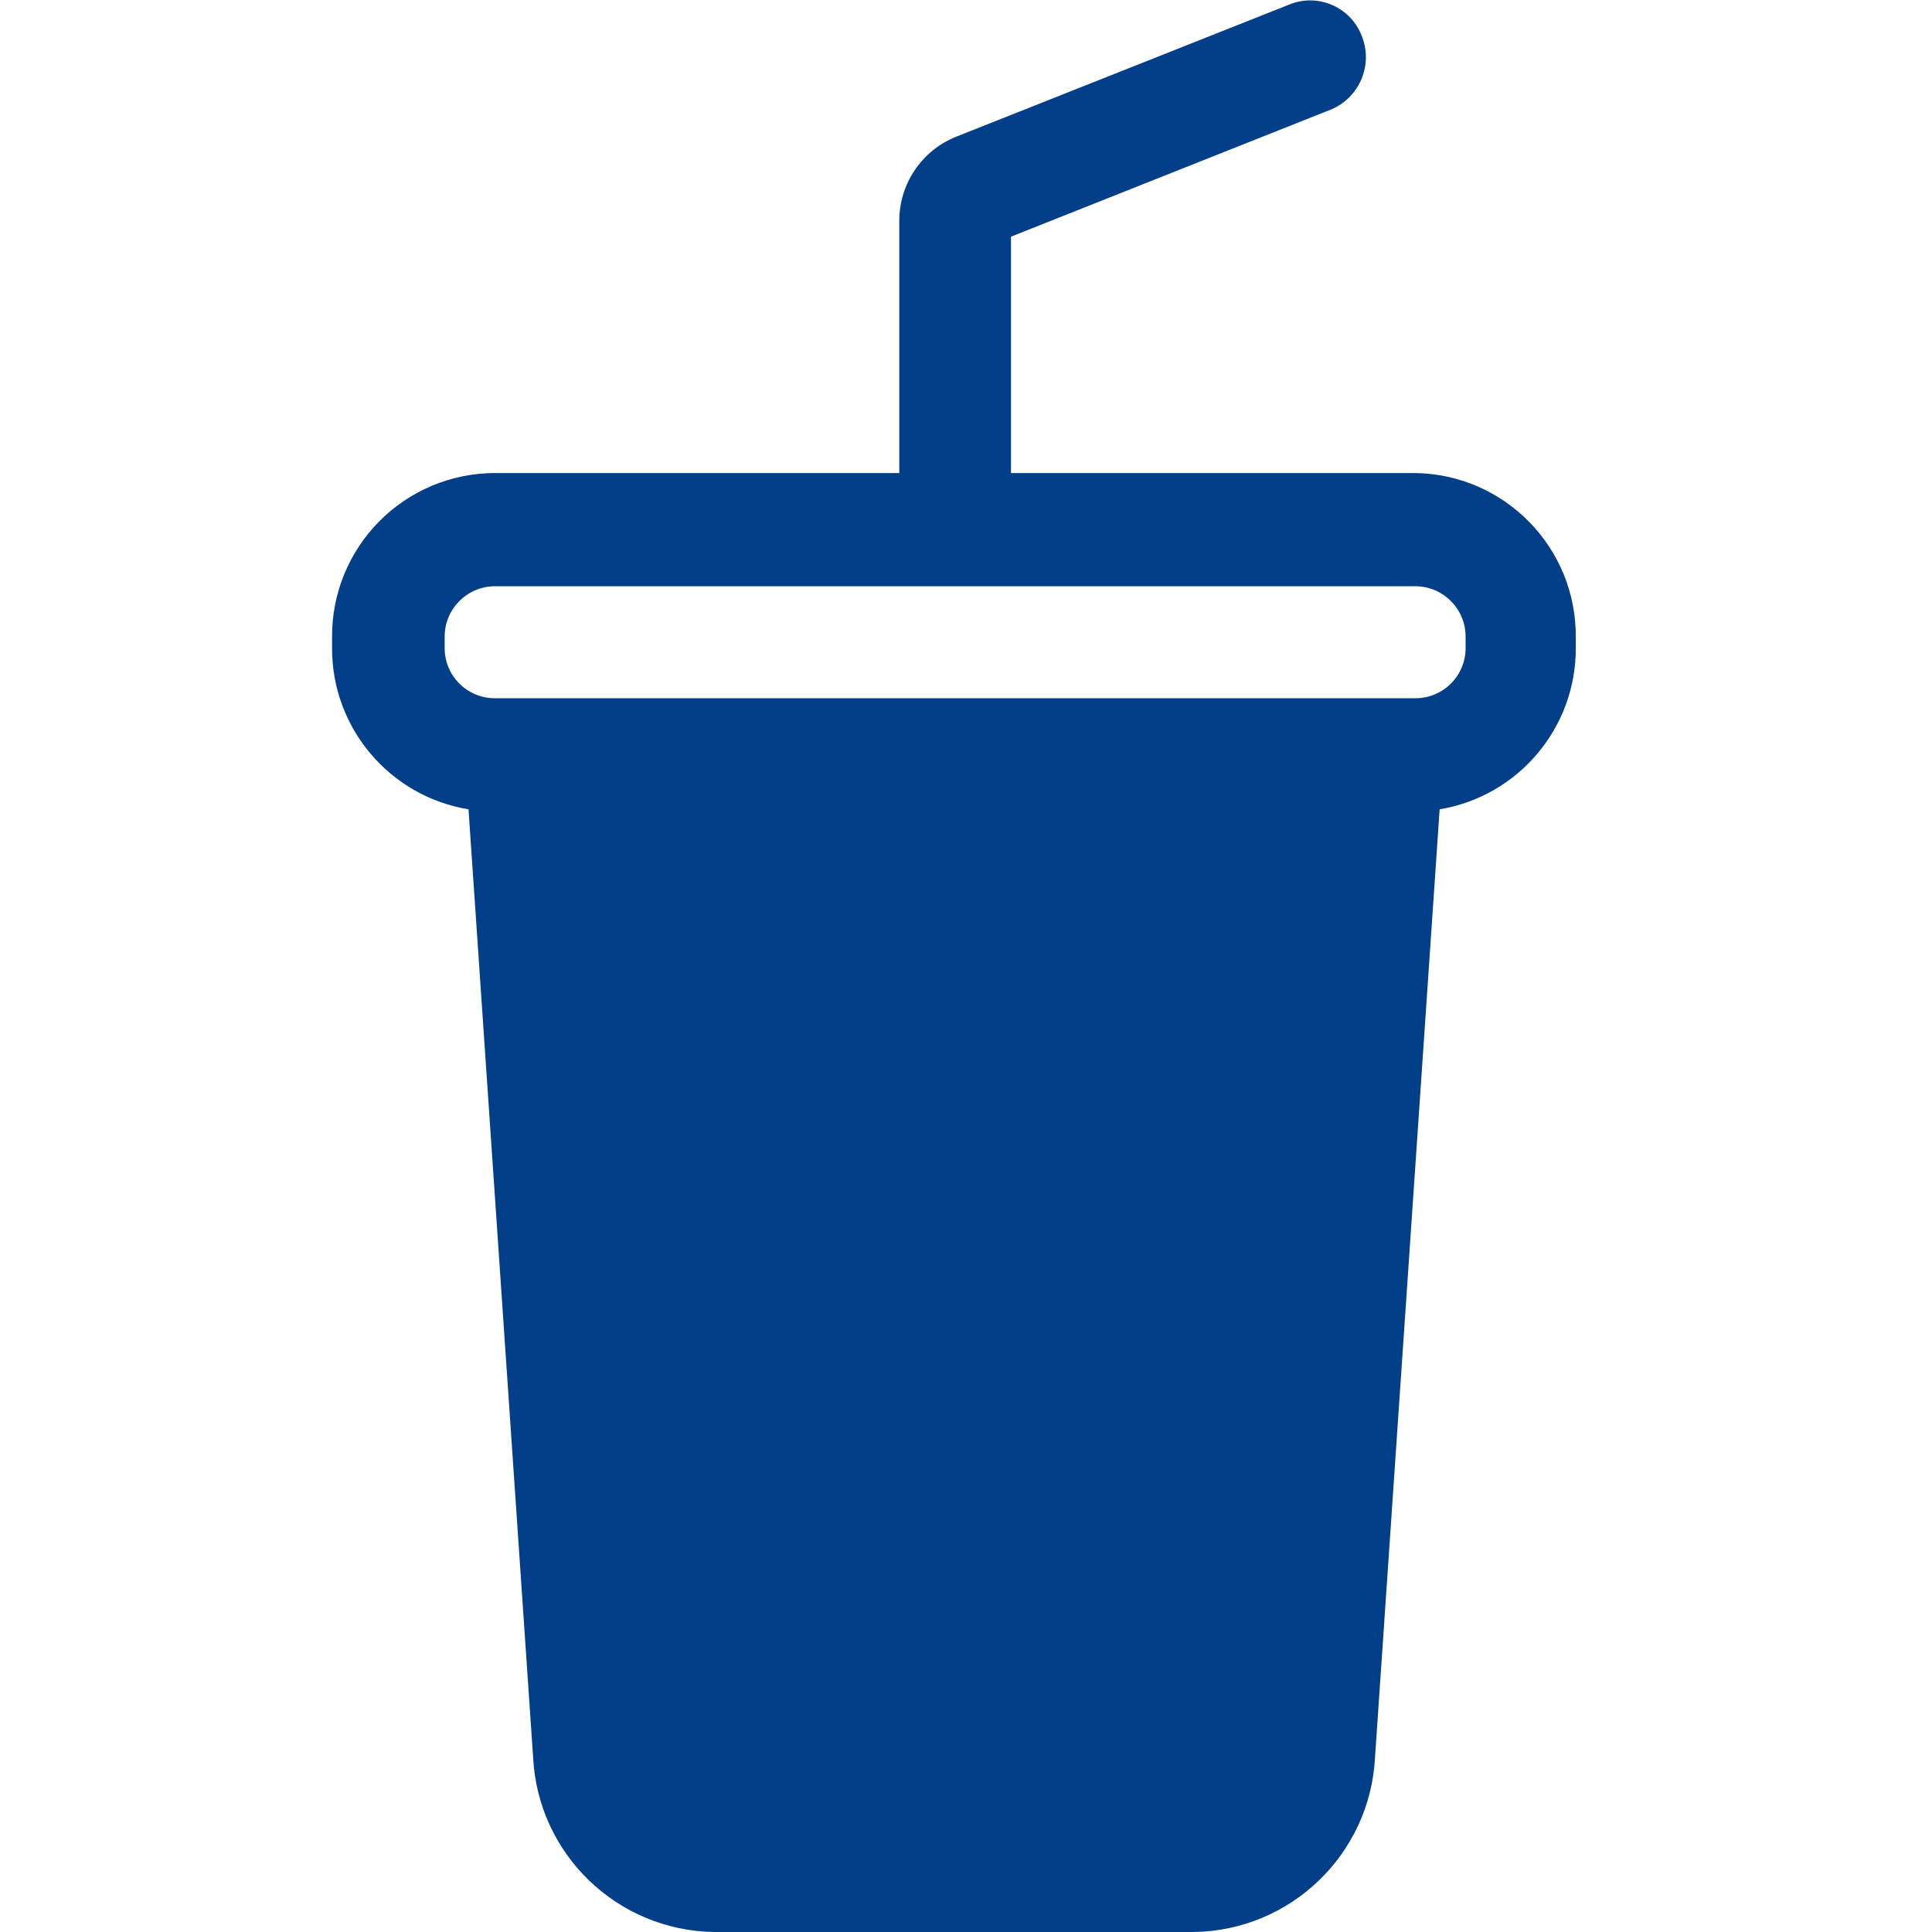
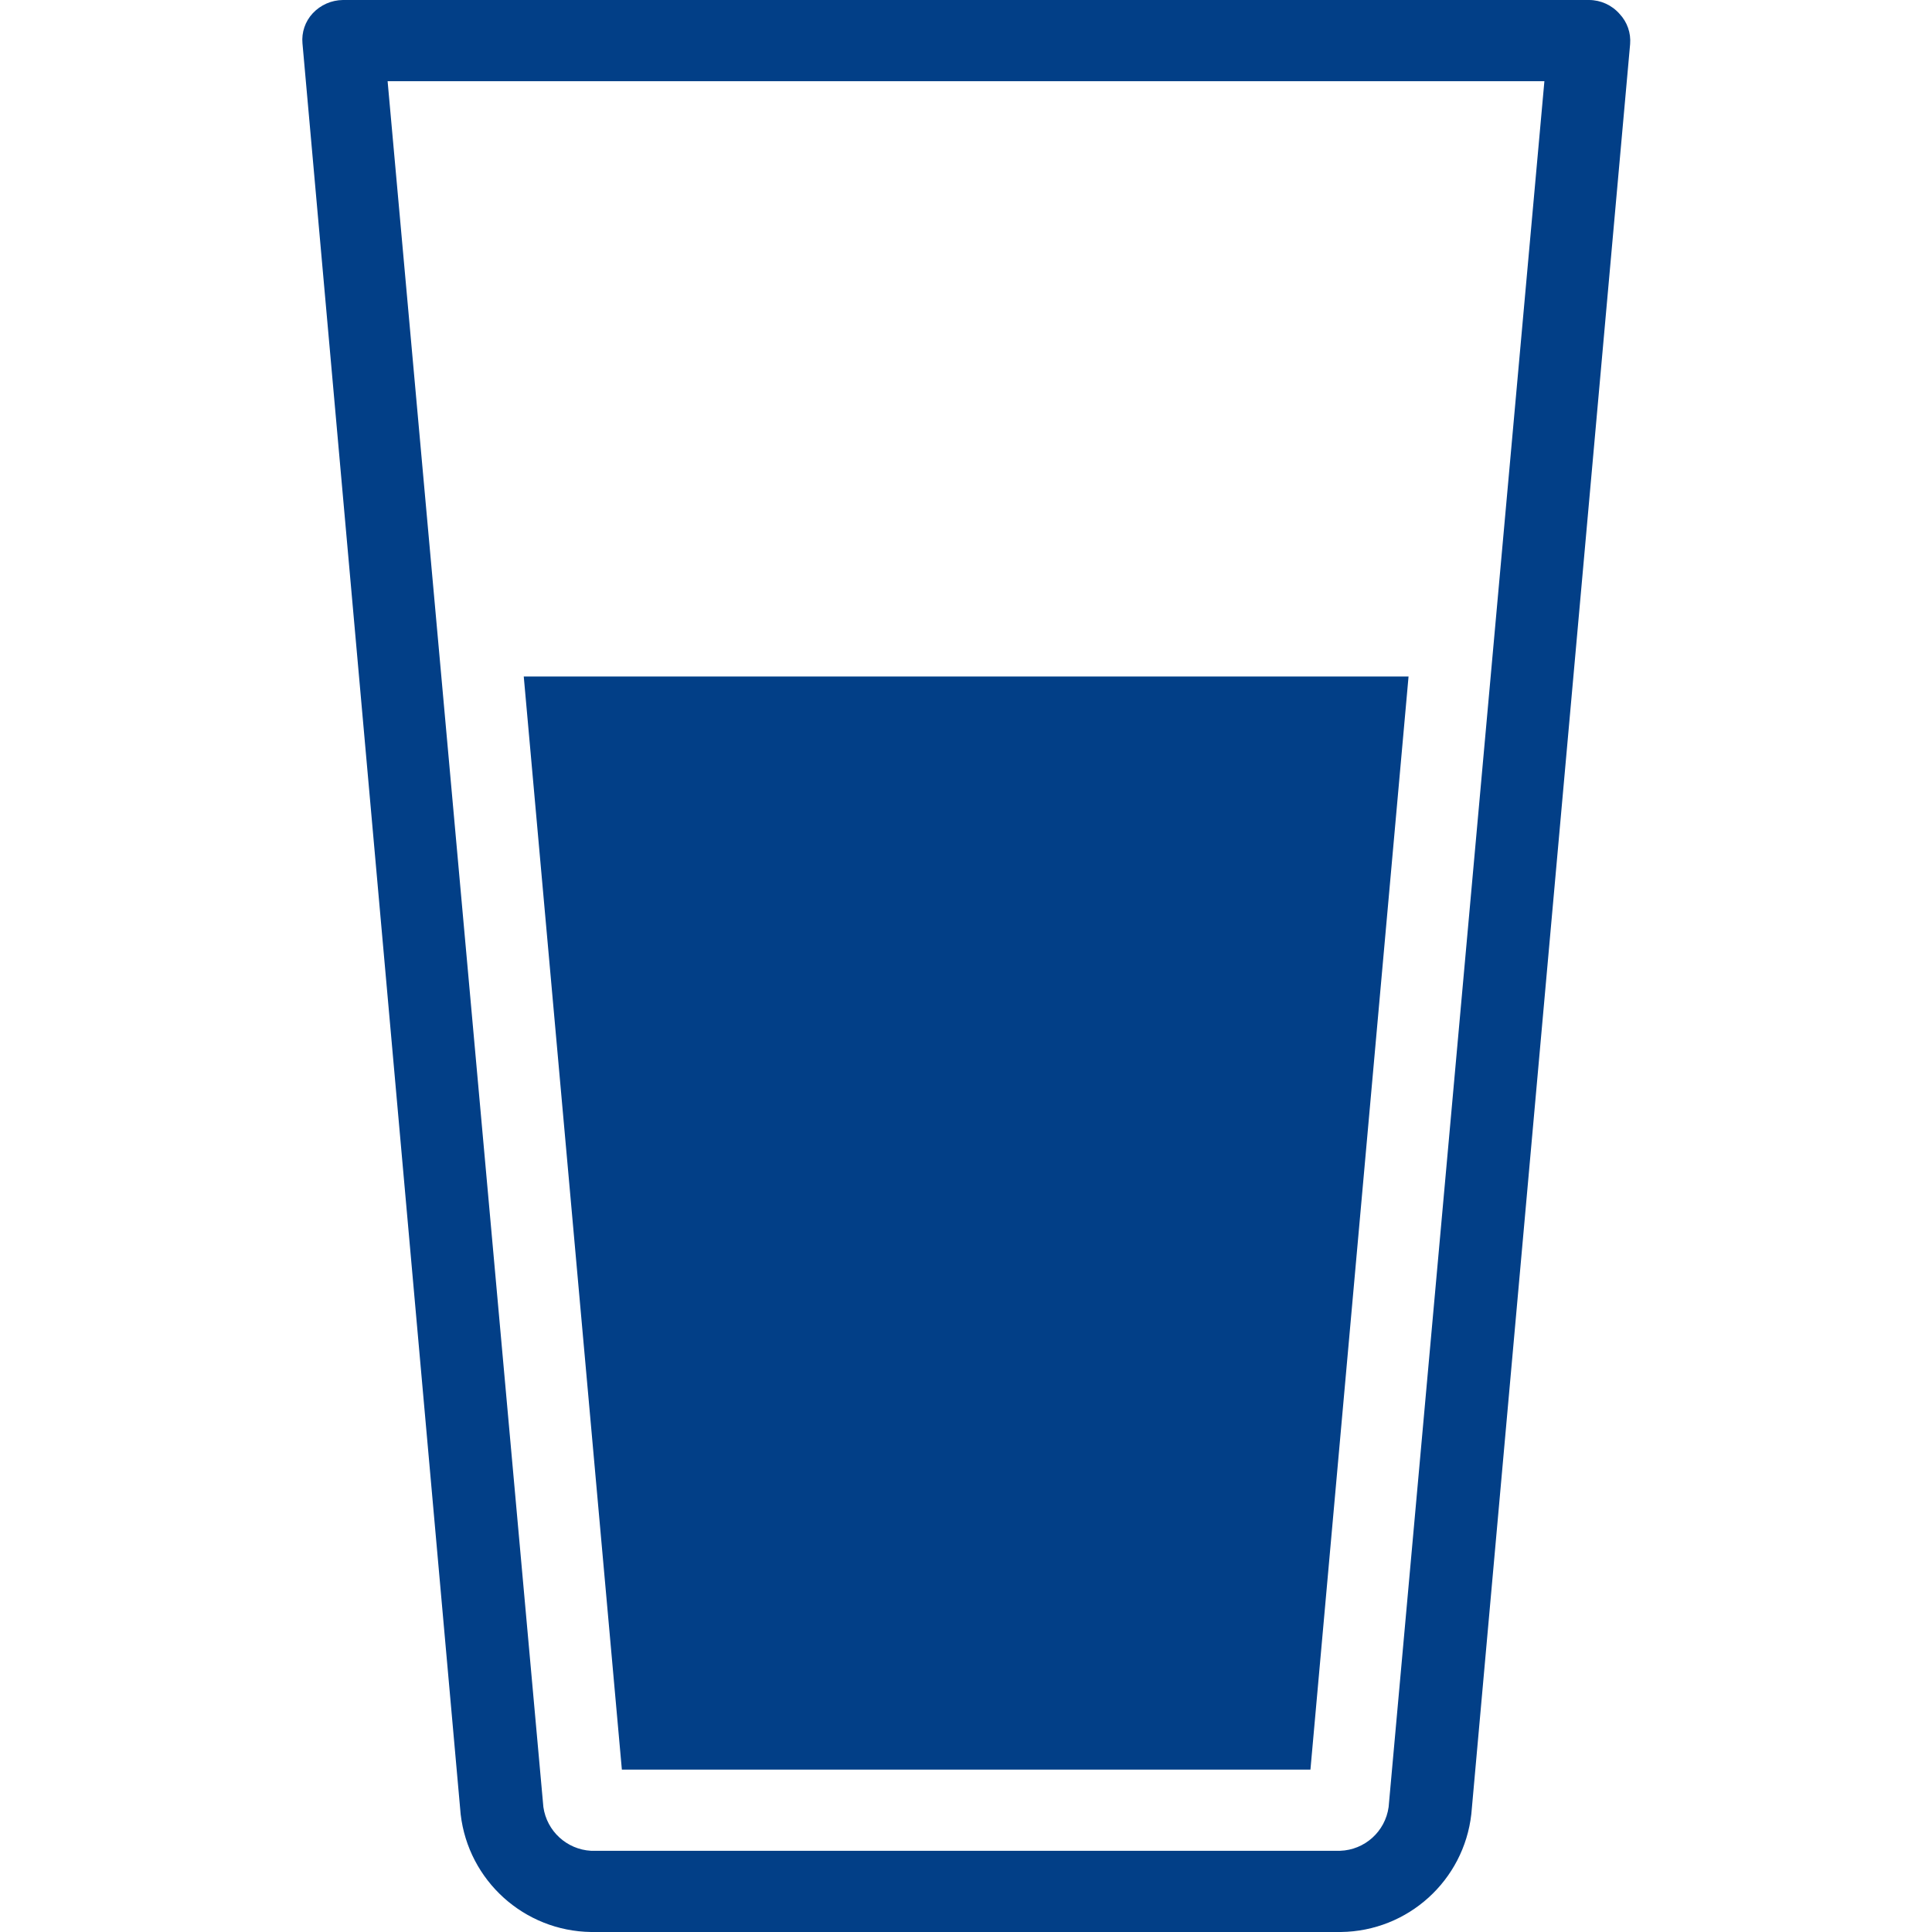
<svg xmlns="http://www.w3.org/2000/svg" id="Lag_1" data-name="Lag 1" viewBox="0 0 64 64">
  <defs>
-     <style>.cls-1{fill:#023f88;}</style>
+     <style>.cls-1{fill:#023f87;}</style>
  </defs>
-   <g id="Icons">
-     <g id="Icons-Symbols-Rev1">
-       <g id="Food-Icons">
-         <g id="Juice-drink">
-           <path id="juice_drink" data-name="juice drink" class="cls-1" d="M46.9,15.67H33.49V7.84L44.11,3.62a1.88,1.88,0,0,0,1-2.43A1.83,1.83,0,0,0,42.76.13L31.67,4.53a3,3,0,0,0-1.88,2.79v8.35H16.38A5.4,5.4,0,0,0,11,21.1v.35a5.4,5.4,0,0,0,4.52,5.36l2.14,31.4a6.09,6.09,0,0,0,6,5.79H39.55a6.1,6.1,0,0,0,6-5.79l2.14-31.4a5.4,5.4,0,0,0,4.51-5.36V21.1A5.4,5.4,0,0,0,46.9,15.67Zm1.65,5.78a1.66,1.66,0,0,1-1.65,1.68H16.38a1.66,1.66,0,0,1-1.65-1.68V21.1a1.67,1.67,0,0,1,1.65-1.68H46.9a1.67,1.67,0,0,1,1.65,1.68Z" />
-         </g>
-       </g>
-     </g>
-   </g>
+   <path class="cls-1" d="M52.64,0H11.36a1.39,1.39,0,0,0-1,.44,1.29,1.29,0,0,0-.34,1L15.26,60.1A4.41,4.41,0,0,0,19.58,64H44.42a4.4,4.4,0,0,0,4.32-3.91L54,1.46a1.3,1.3,0,0,0-.35-1A1.35,1.35,0,0,0,52.64,0ZM46,59.86a1.68,1.68,0,0,1-1.61,1.45H19.58A1.69,1.69,0,0,1,18,59.86L12.84,2.69H51.16Z" />
+   <polygon class="cls-1" points="20.6 58.62 43.41 58.62 46.66 22.41 17.35 22.41 20.6 58.62" />
</svg>
